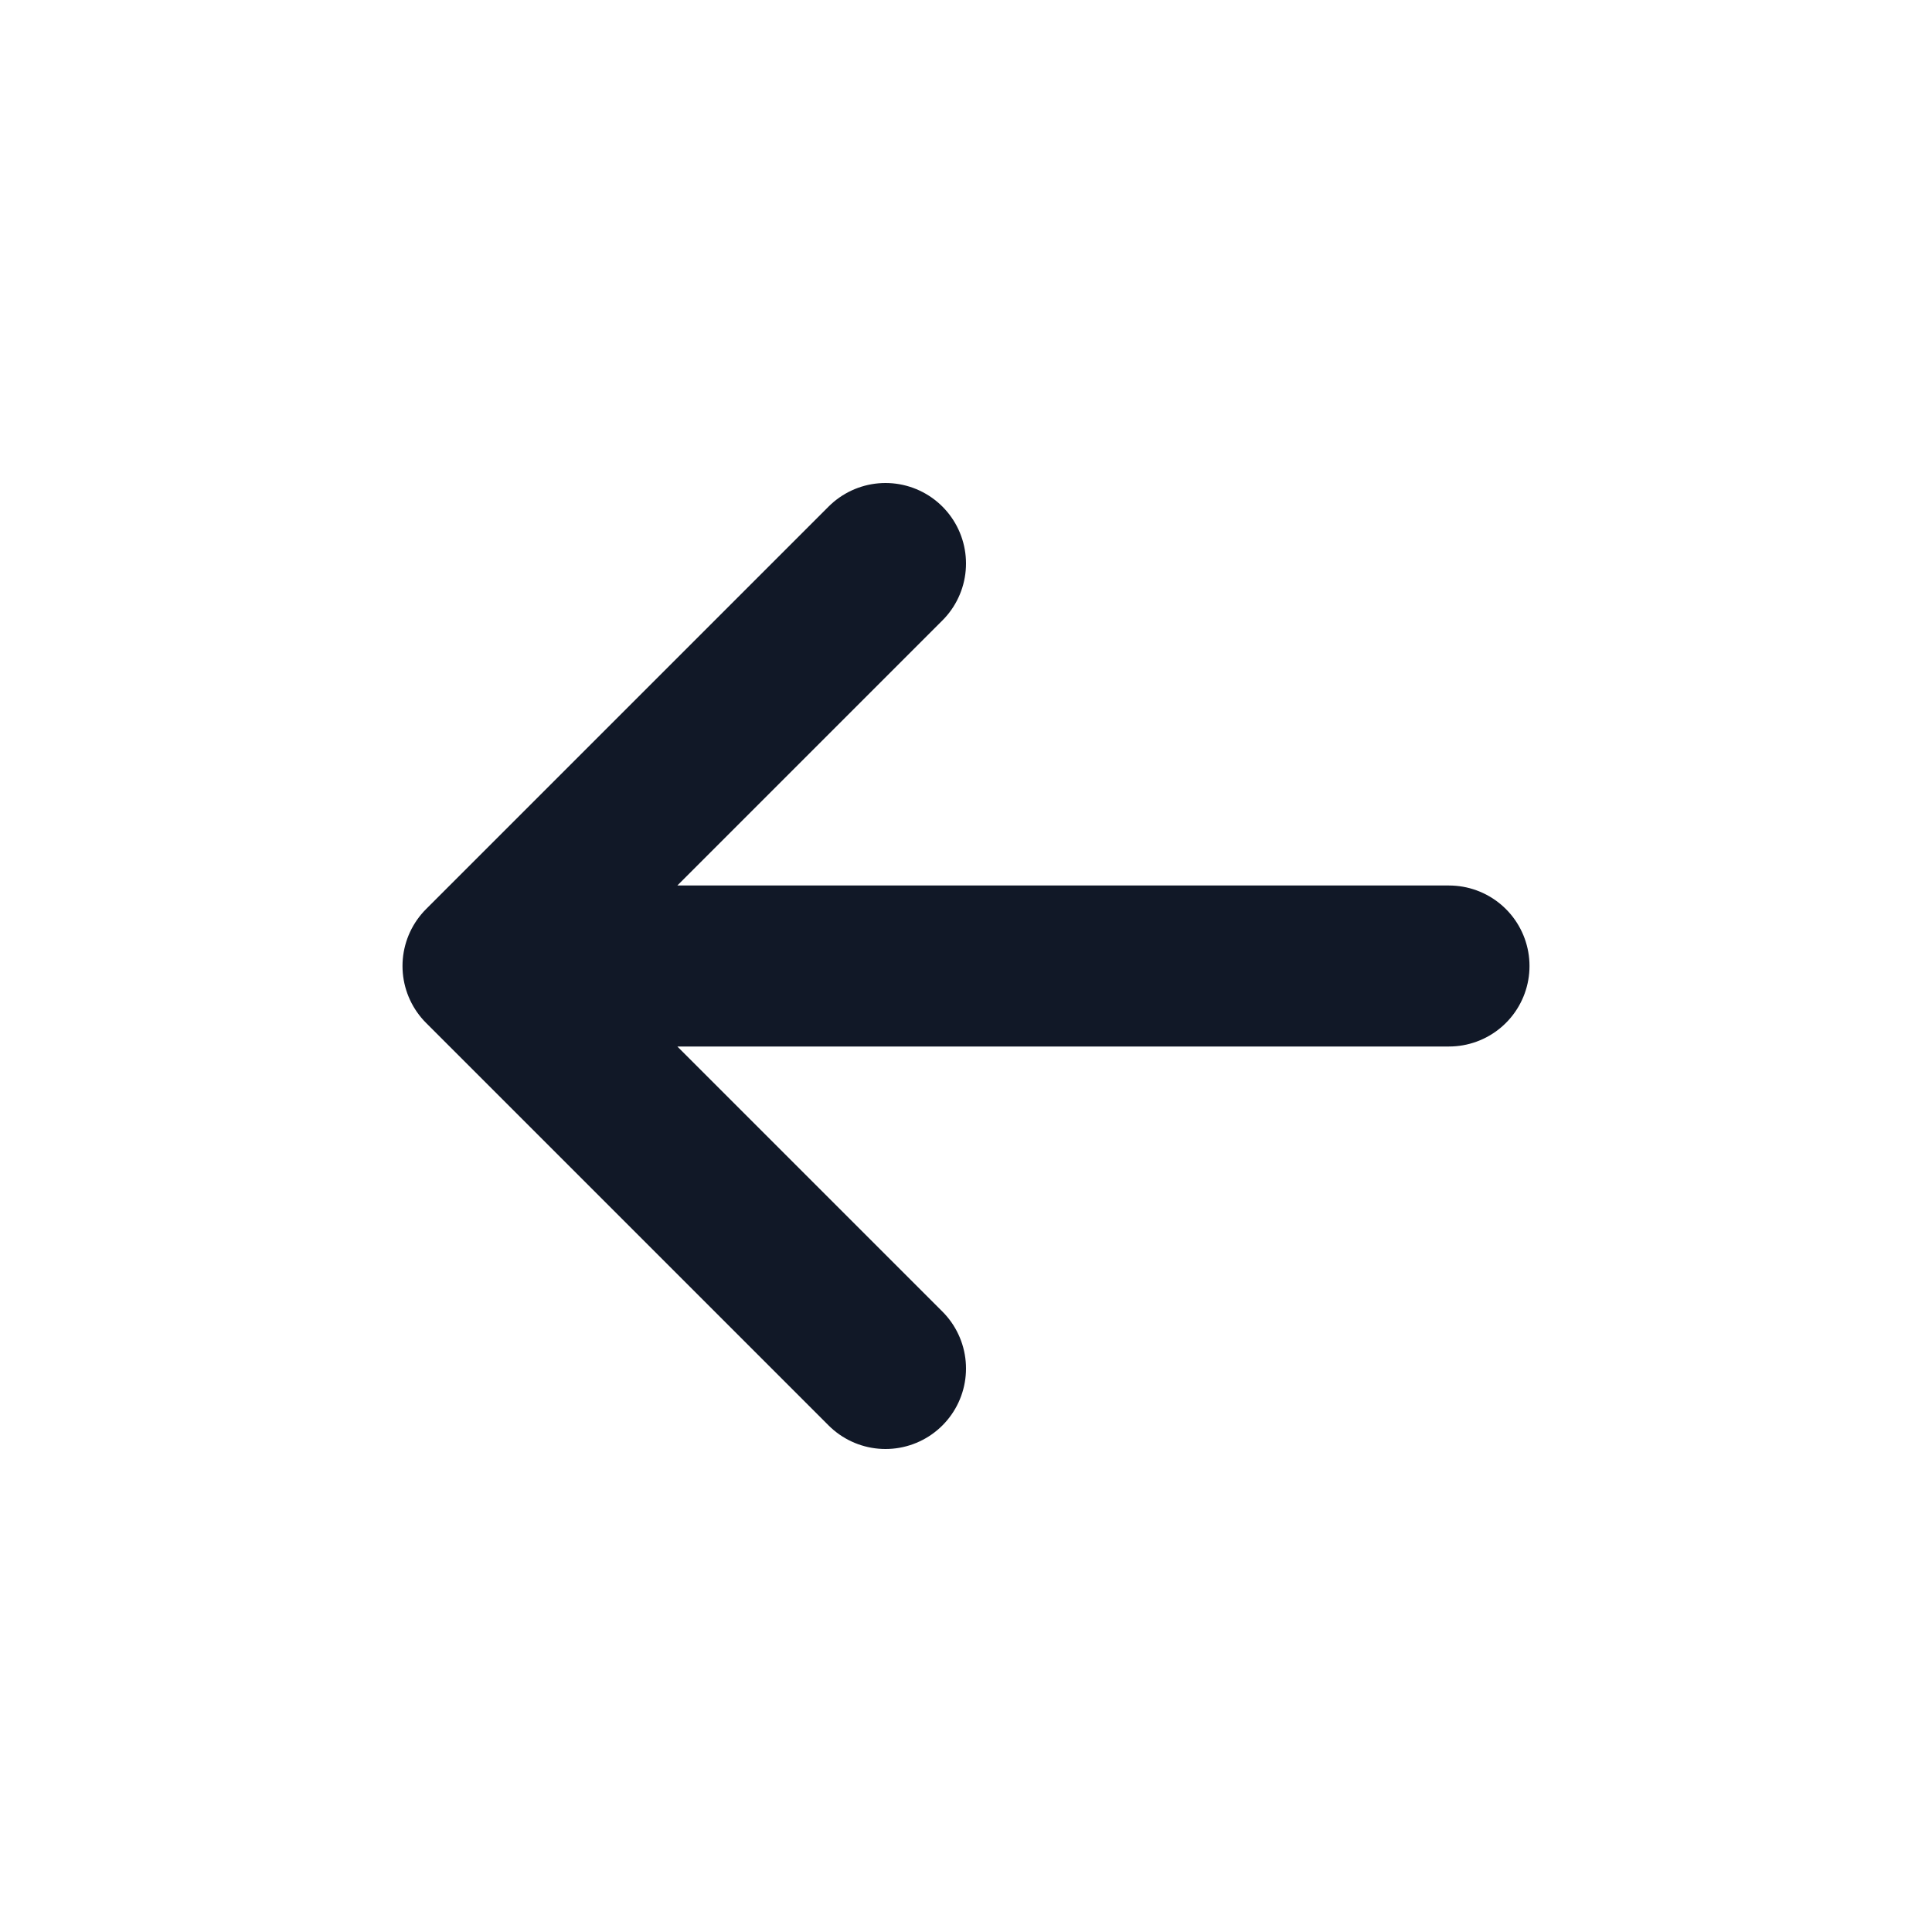
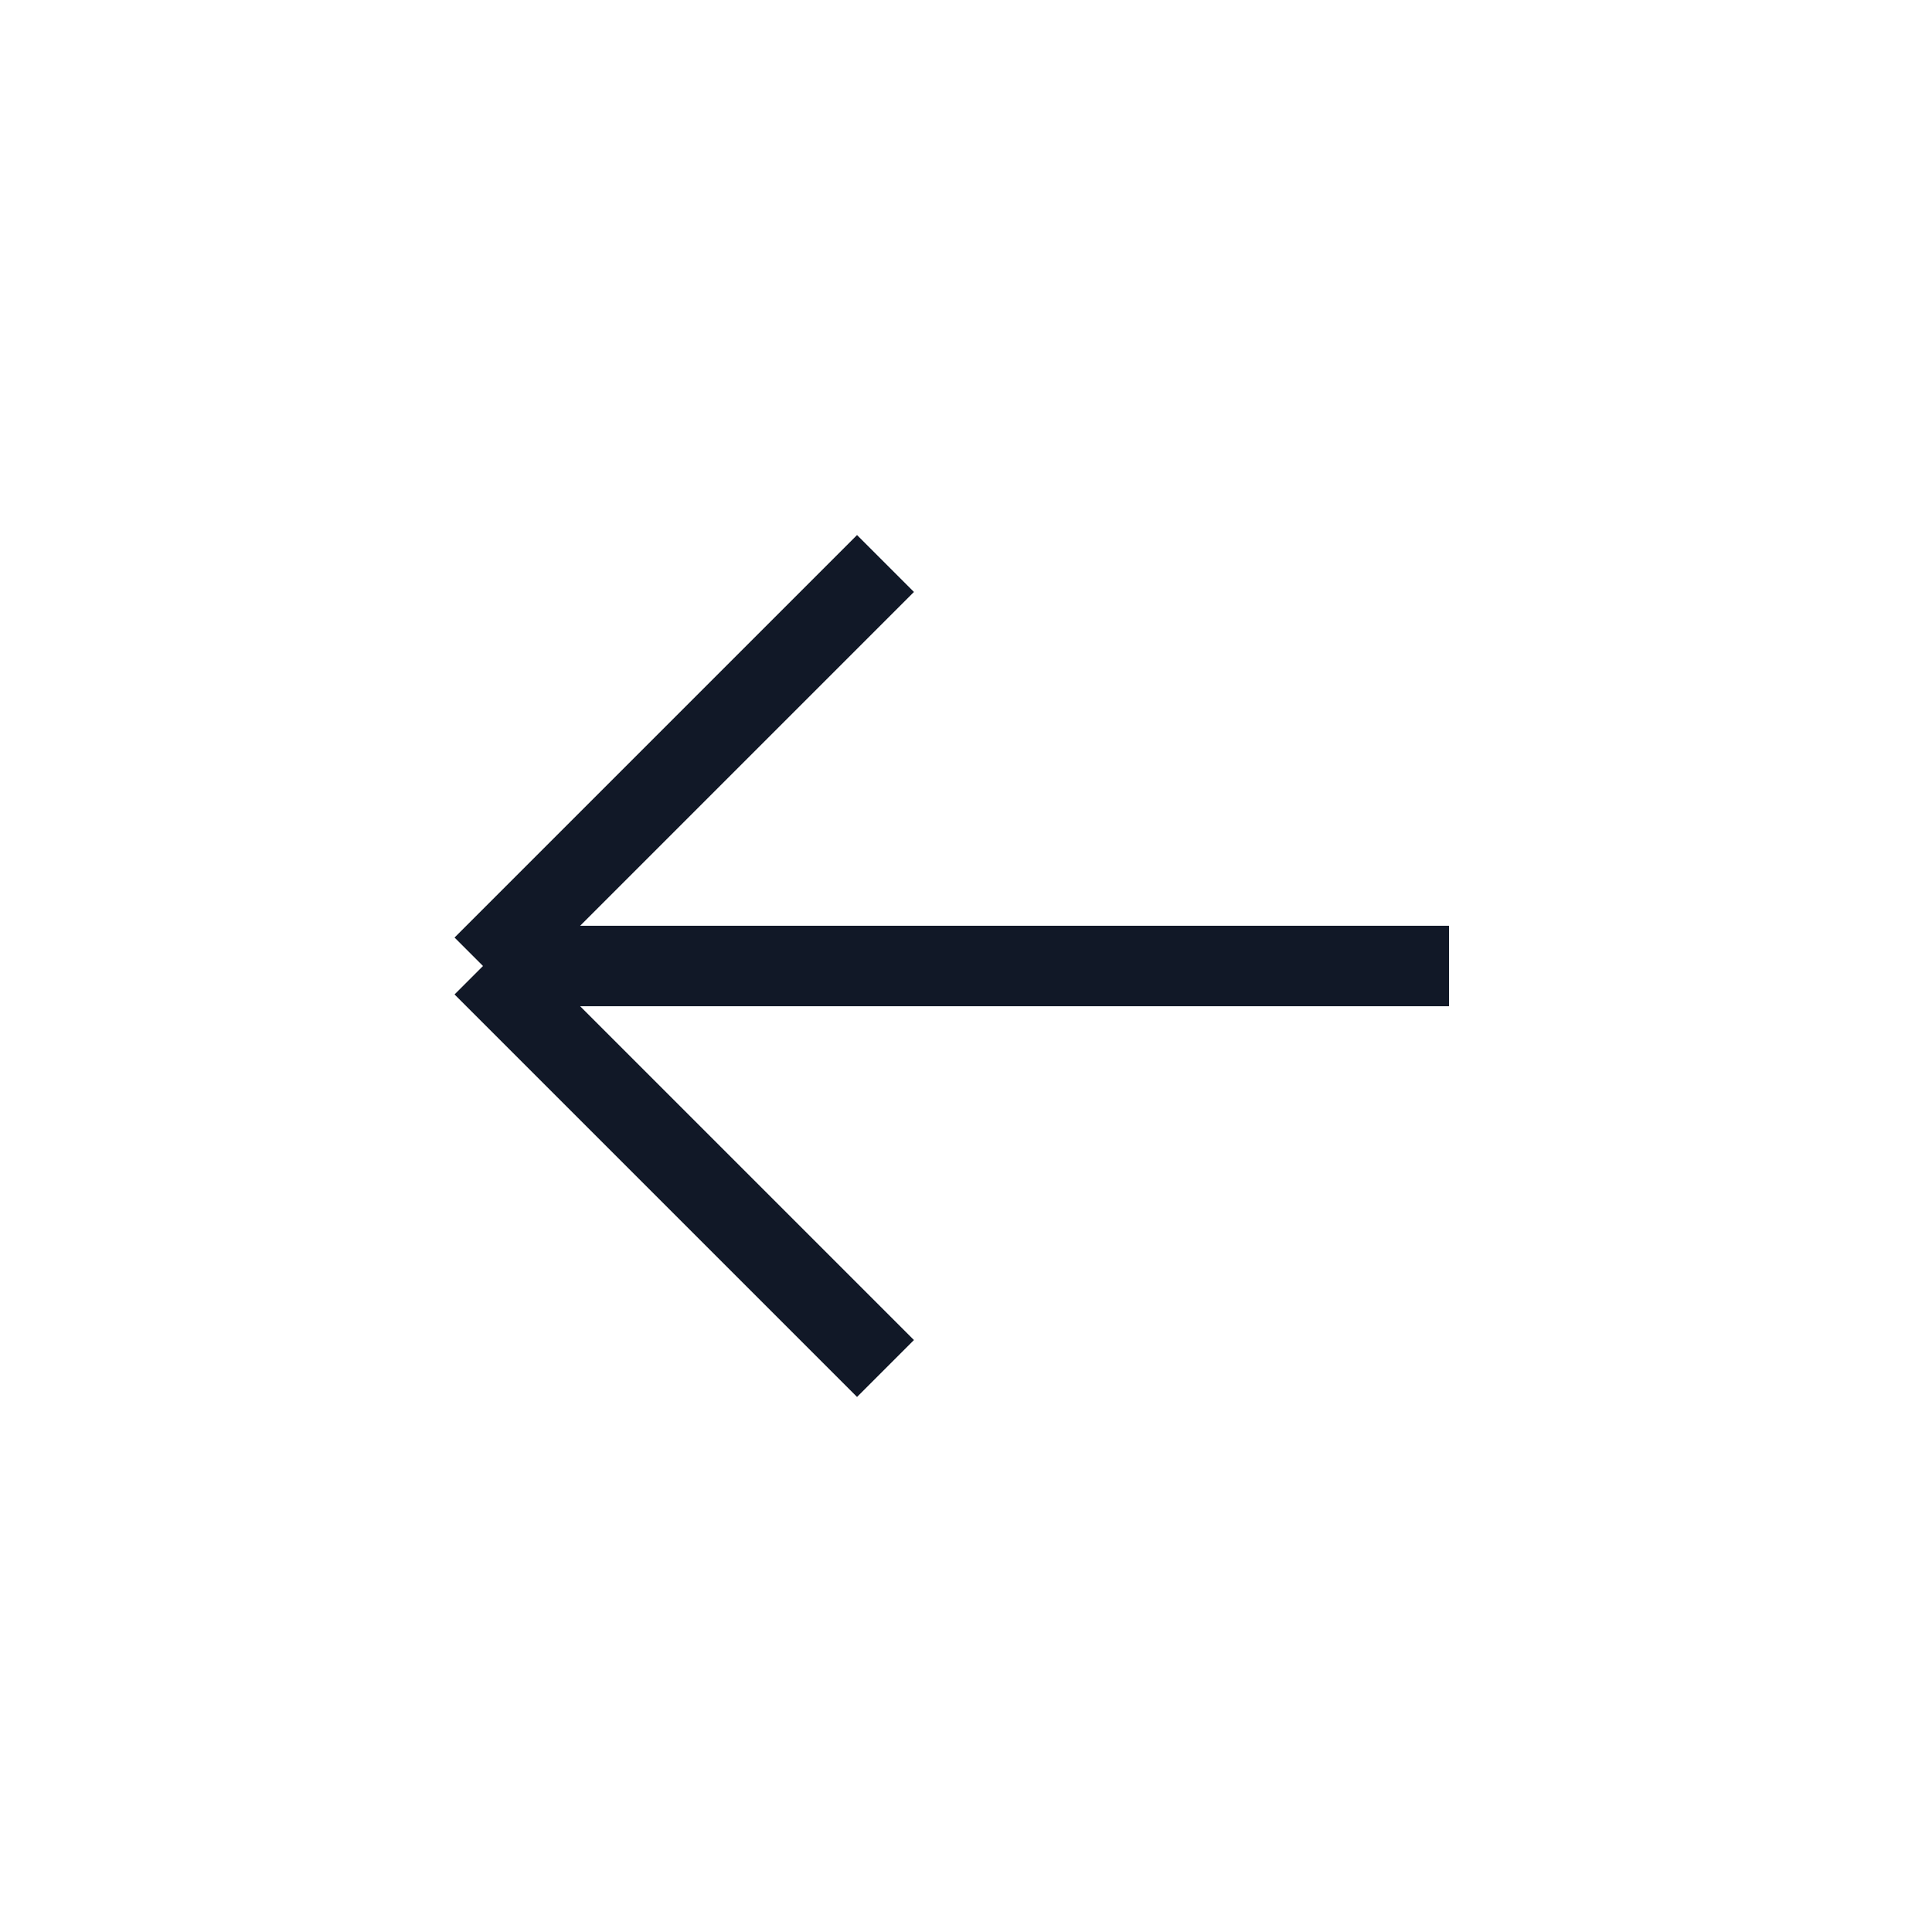
<svg xmlns="http://www.w3.org/2000/svg" width="24" height="24" viewBox="0 0 24 24" fill="none">
-   <path d="M11 17L6 12M6 12L11 7M6 12L18 12" stroke="#111827" stroke-width="2" stroke-linecap="round" stroke-linejoin="round" />
+   <path d="M11 17L6 12M6 12L11 7M6 12L18 12" stroke="#111827" strokeWidth="2" stroke-inecap="round" strokeLinejoin="round" />
</svg>
